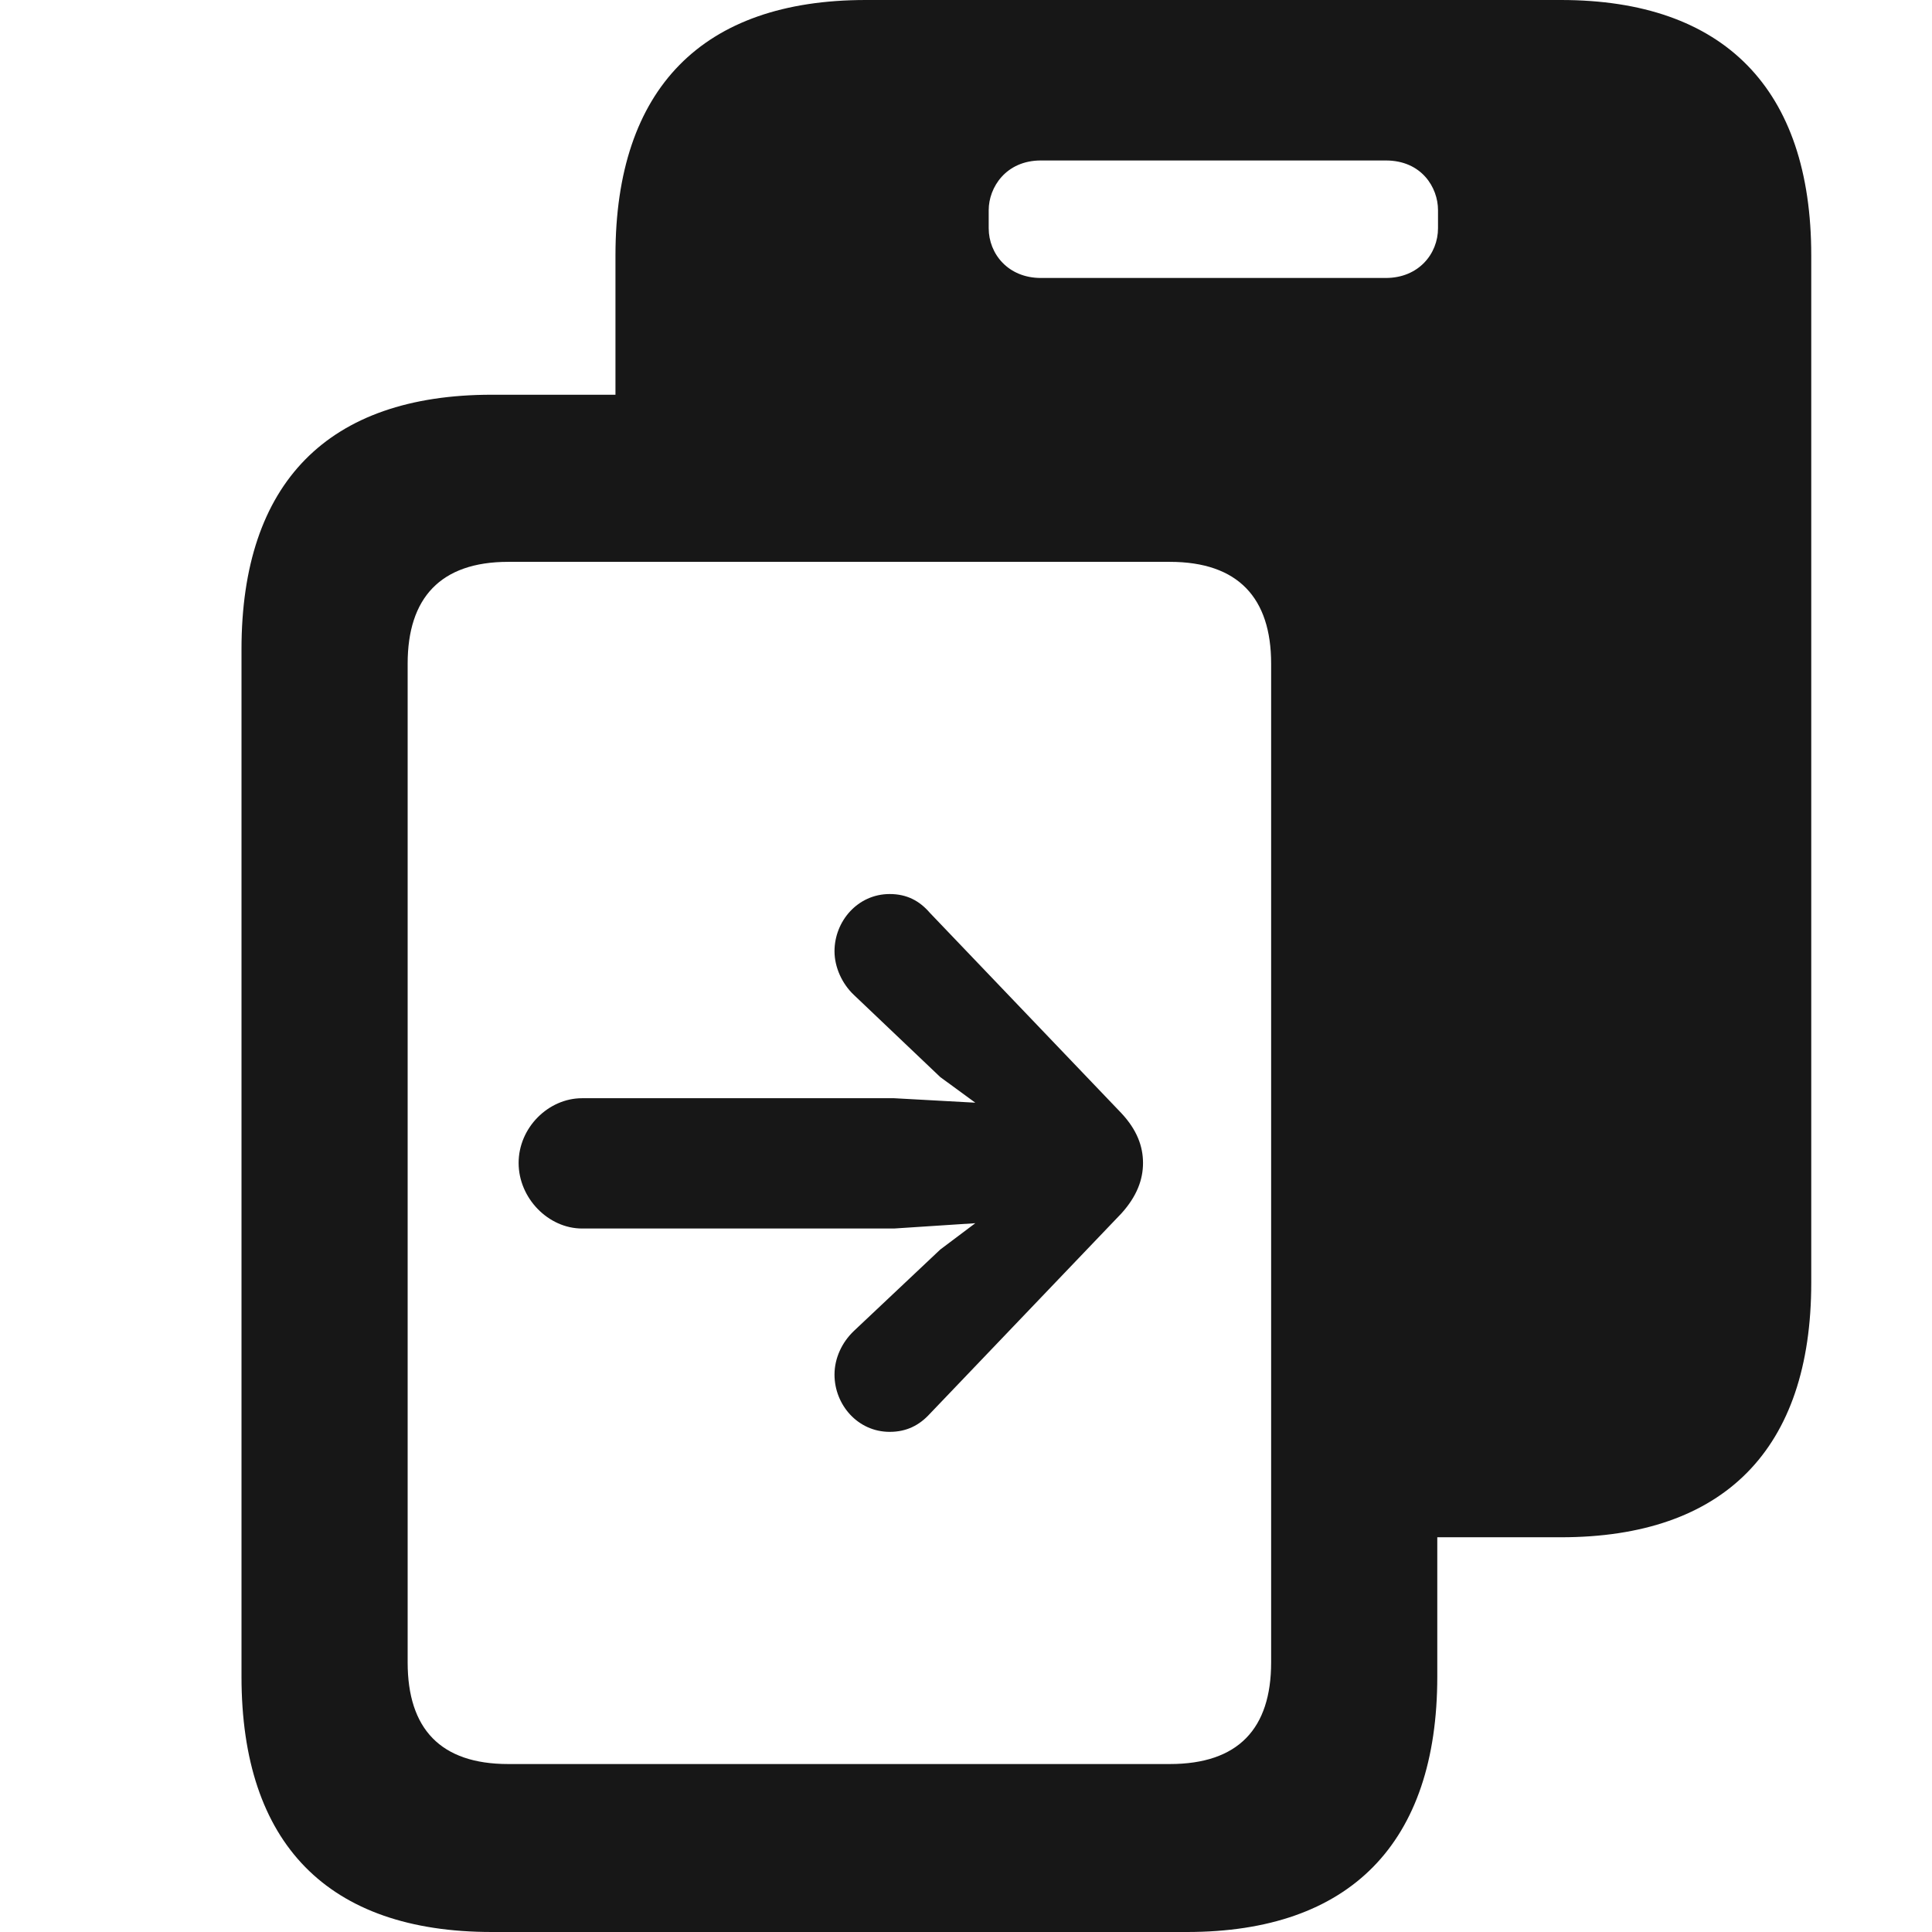
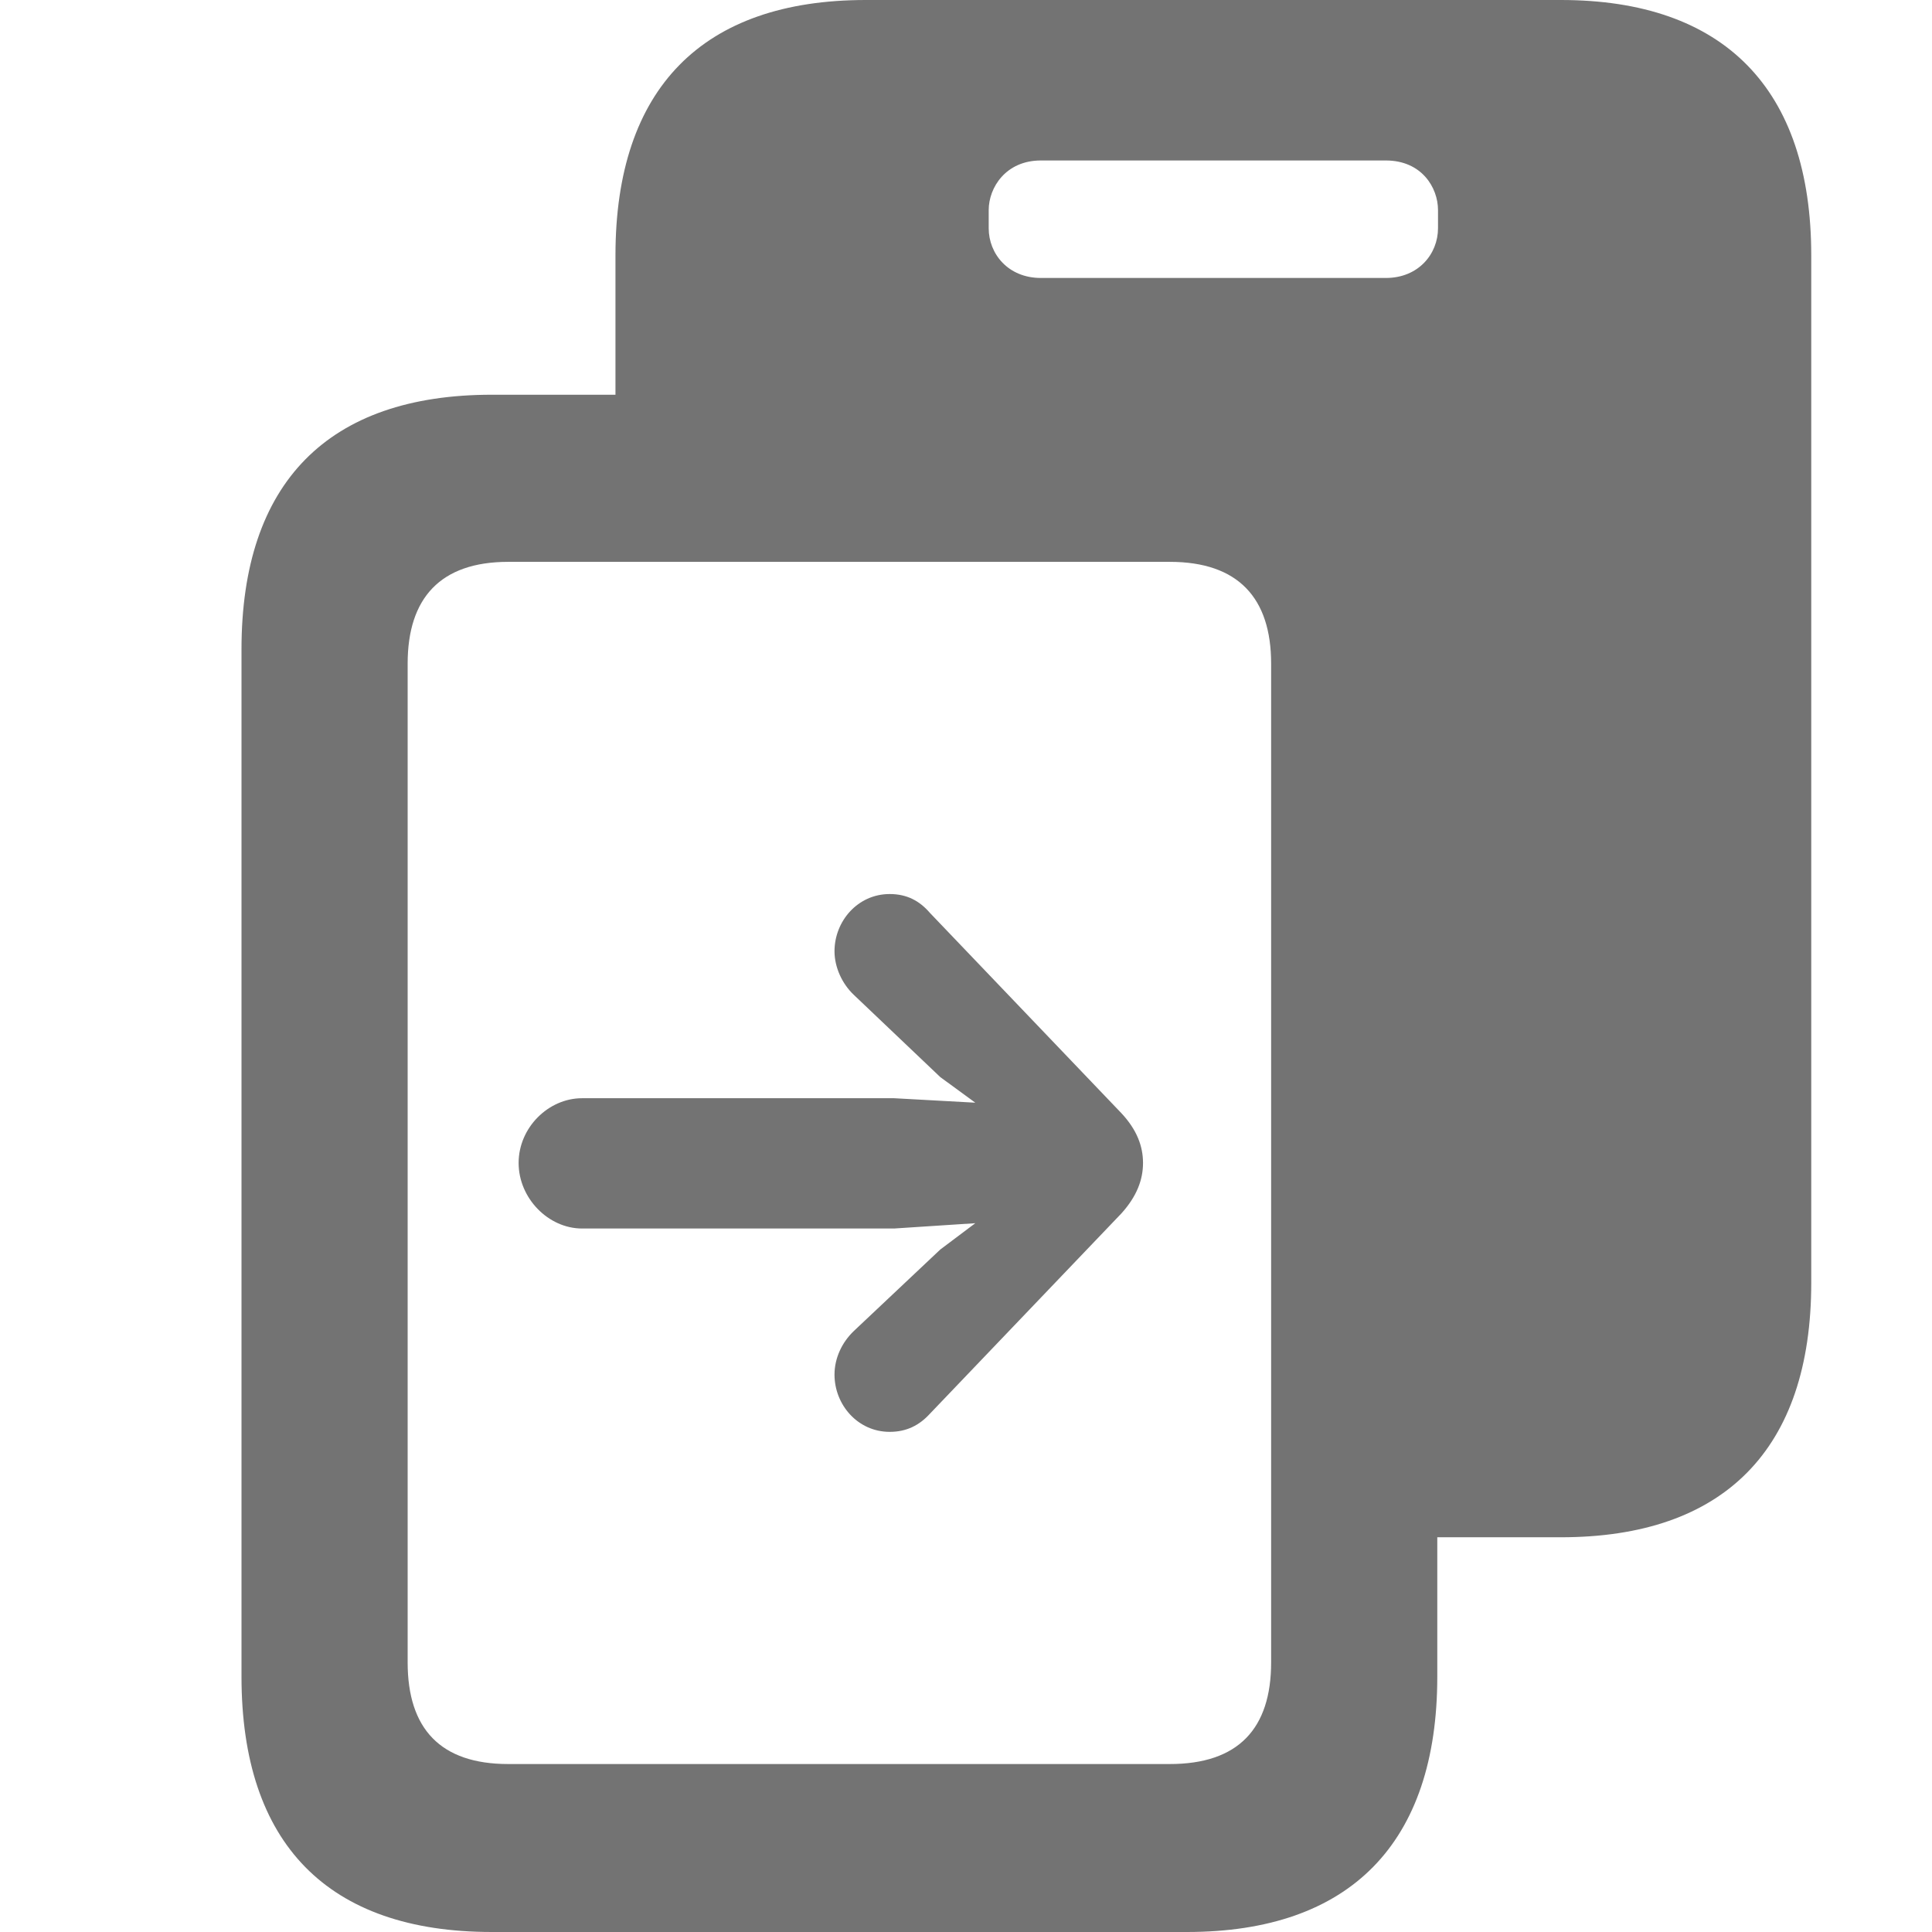
<svg xmlns="http://www.w3.org/2000/svg" width="16" height="16" viewBox="0 0 16 16" fill="none">
-   <path d="M2 13.885V5.377C2 3.998 2.716 3.269 4.073 3.269H5.097V2.115C5.097 0.73 5.819 0 7.17 0H12.927C14.278 0 15 0.736 15 2.115V10.623C15 12.002 14.278 12.731 12.927 12.731H11.903V13.885C11.903 15.264 11.181 16 9.83 16H4.073C2.716 16 2 15.27 2 13.885ZM8.188 1.89C8.188 2.102 8.349 2.302 8.62 2.302H11.477C11.748 2.302 11.909 2.102 11.909 1.89V1.74C11.909 1.553 11.773 1.329 11.477 1.329H8.62C8.33 1.329 8.188 1.553 8.188 1.74V1.89ZM3.376 13.767C3.376 14.316 3.647 14.609 4.209 14.609H9.688C10.255 14.609 10.527 14.316 10.527 13.767V5.496C10.527 4.953 10.255 4.653 9.688 4.653H4.209C3.647 4.653 3.376 4.953 3.376 5.496V13.767ZM9.466 9.631C9.466 9.768 9.416 9.906 9.287 10.049L7.701 11.708C7.615 11.802 7.51 11.858 7.368 11.858C7.103 11.858 6.911 11.633 6.911 11.384C6.911 11.247 6.973 11.116 7.072 11.022L7.787 10.348L8.077 10.13L7.405 10.174H4.82C4.542 10.174 4.295 9.924 4.295 9.631C4.295 9.338 4.542 9.095 4.82 9.095H7.405L8.077 9.132L7.787 8.92L7.072 8.24C6.973 8.147 6.911 8.009 6.911 7.878C6.911 7.629 7.103 7.404 7.368 7.404C7.51 7.404 7.615 7.46 7.701 7.56L9.287 9.219C9.416 9.357 9.466 9.494 9.466 9.631Z" fill="#171717" style="fill:#171717;fill:color(display-p3 0.09 0.09 0.09);fill-opacity:1;" />
+   <path d="M2 13.885V5.377C2 3.998 2.716 3.269 4.073 3.269H5.097V2.115C5.097 0.73 5.819 0 7.17 0H12.927C14.278 0 15 0.736 15 2.115V10.623C15 12.002 14.278 12.731 12.927 12.731H11.903V13.885C11.903 15.264 11.181 16 9.83 16H4.073C2.716 16 2 15.27 2 13.885ZM8.188 1.89C8.188 2.102 8.349 2.302 8.62 2.302H11.477C11.748 2.302 11.909 2.102 11.909 1.89V1.74C11.909 1.553 11.773 1.329 11.477 1.329H8.62C8.33 1.329 8.188 1.553 8.188 1.74V1.89ZM3.376 13.767C3.376 14.316 3.647 14.609 4.209 14.609H9.688C10.255 14.609 10.527 14.316 10.527 13.767V5.496C10.527 4.953 10.255 4.653 9.688 4.653H4.209C3.647 4.653 3.376 4.953 3.376 5.496V13.767ZM9.466 9.631C9.466 9.768 9.416 9.906 9.287 10.049L7.701 11.708C7.615 11.802 7.51 11.858 7.368 11.858C7.103 11.858 6.911 11.633 6.911 11.384C6.911 11.247 6.973 11.116 7.072 11.022L7.787 10.348L8.077 10.13L7.405 10.174H4.82C4.542 10.174 4.295 9.924 4.295 9.631C4.295 9.338 4.542 9.095 4.82 9.095H7.405L8.077 9.132L7.787 8.92L7.072 8.24C6.973 8.147 6.911 8.009 6.911 7.878C6.911 7.629 7.103 7.404 7.368 7.404C7.51 7.404 7.615 7.46 7.701 7.56L9.287 9.219C9.416 9.357 9.466 9.494 9.466 9.631Z" fill="#737373" />
</svg>
